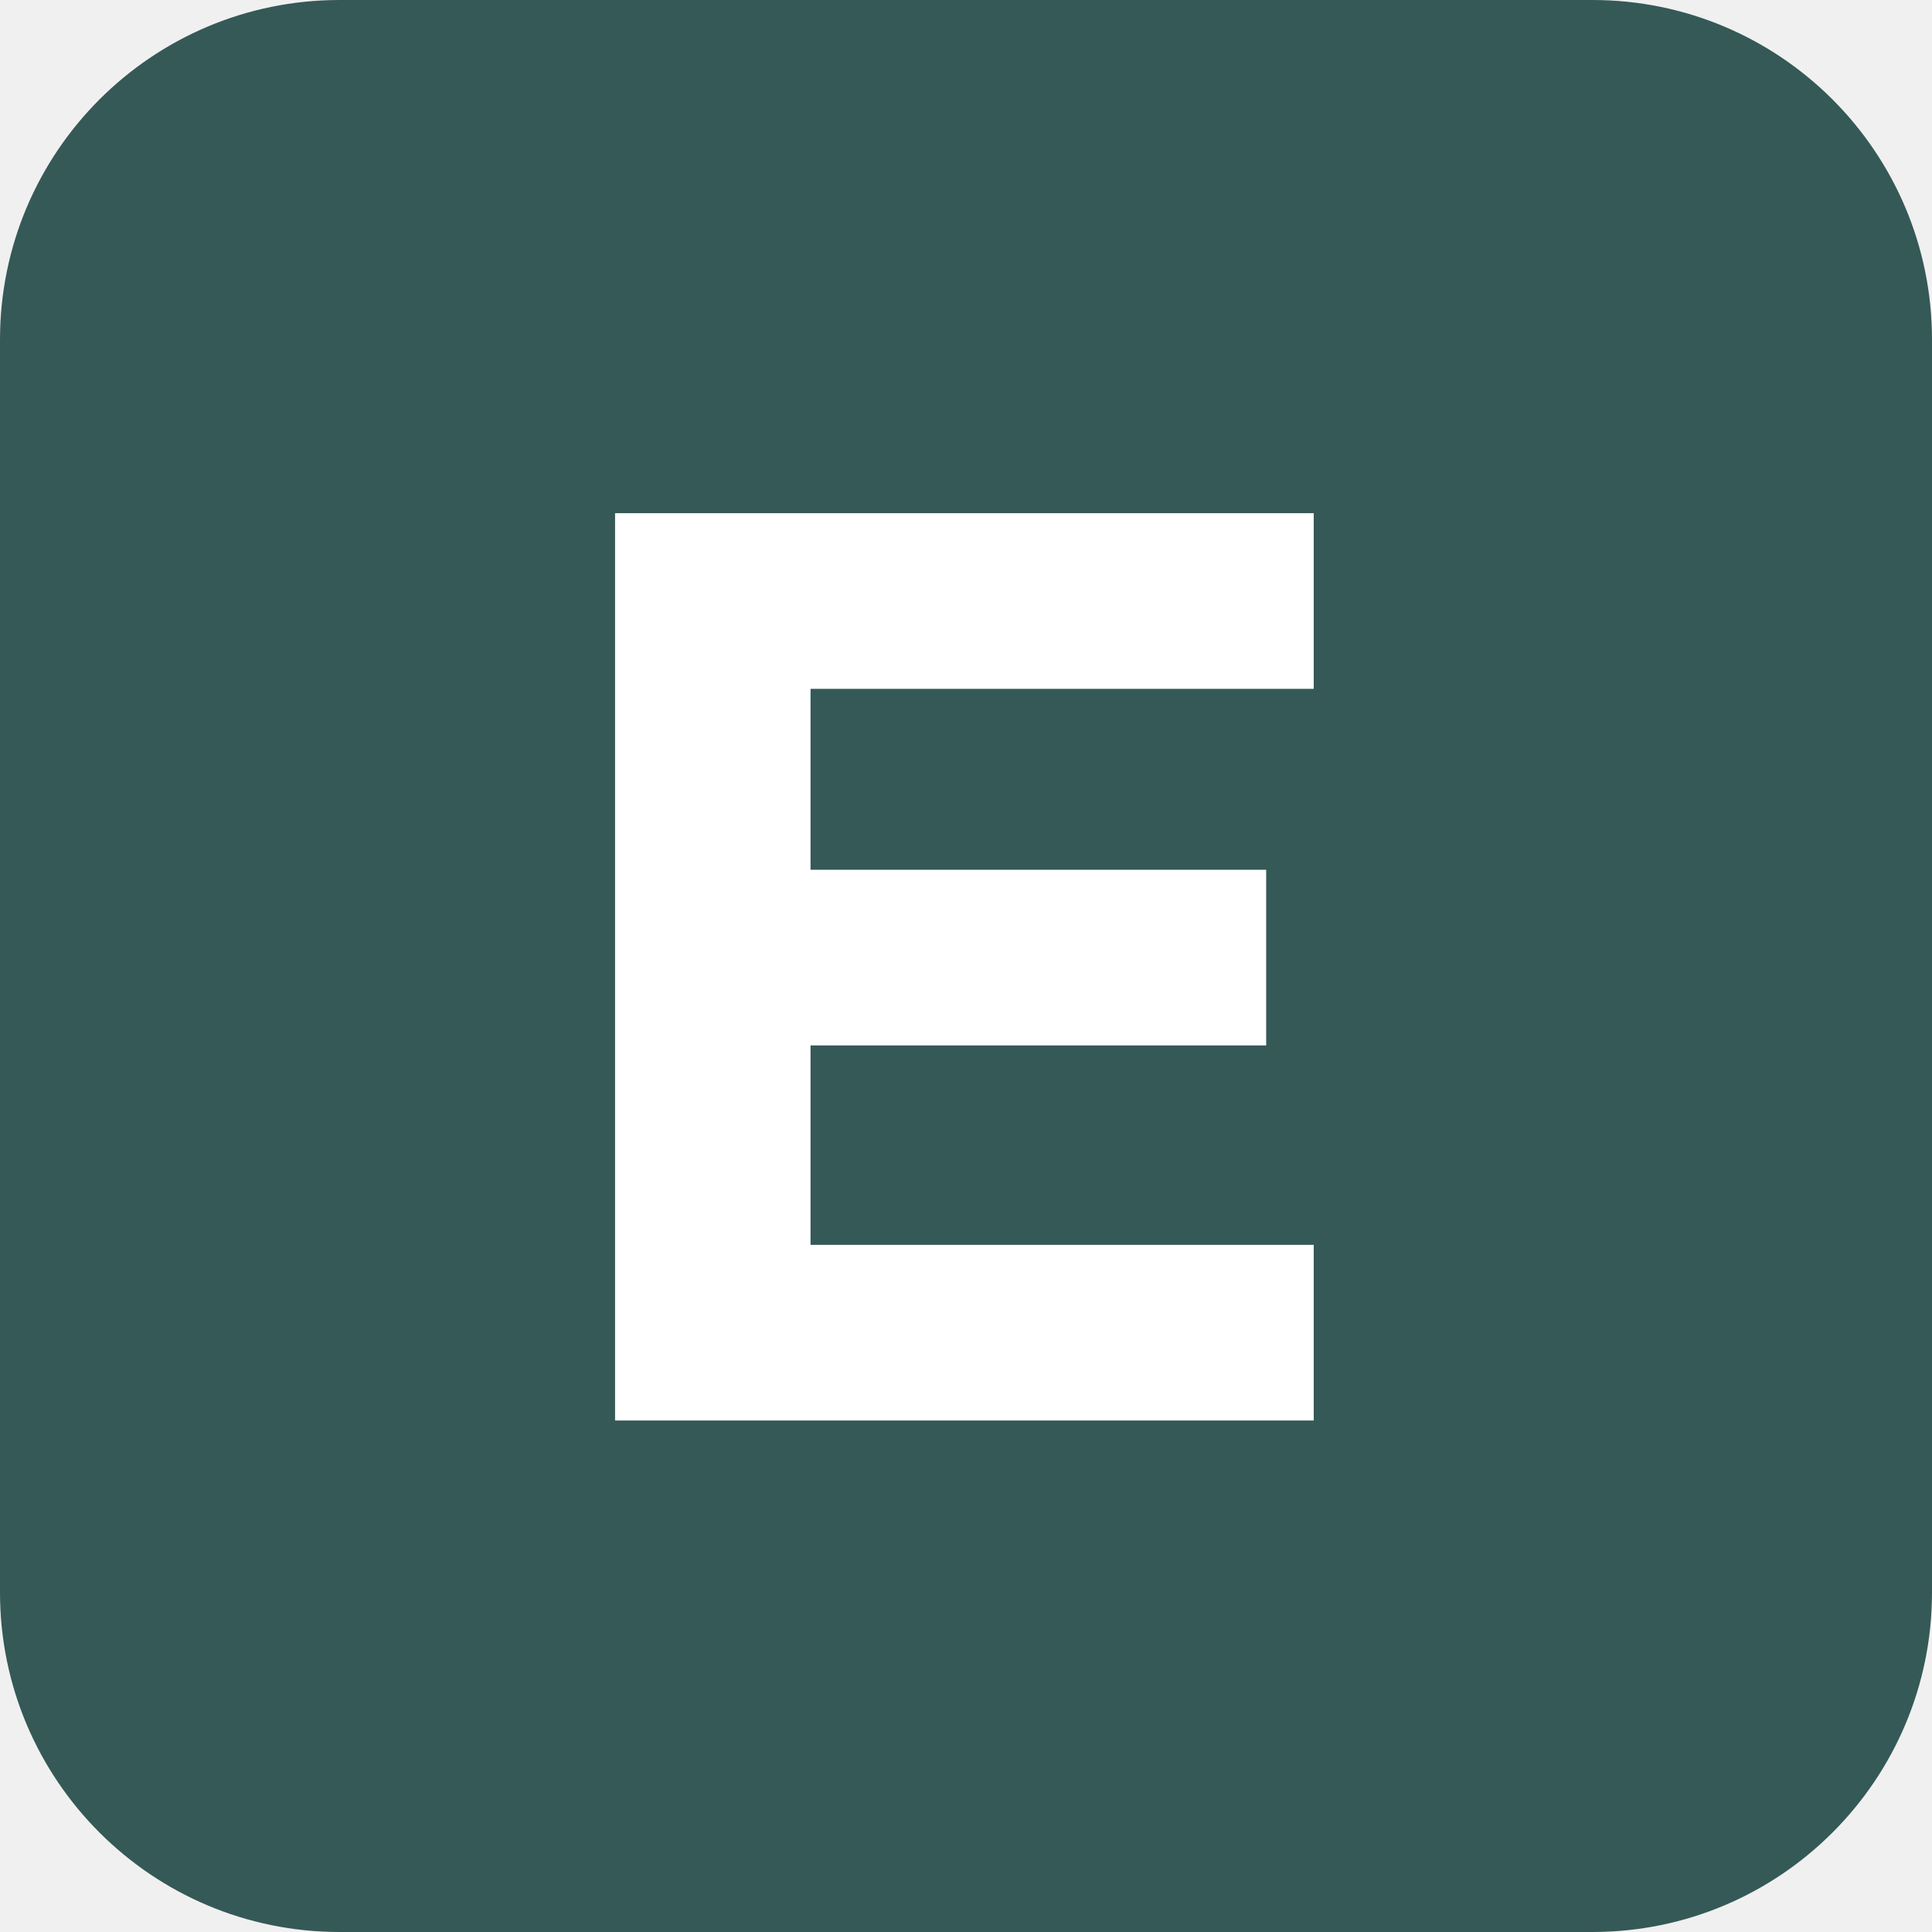
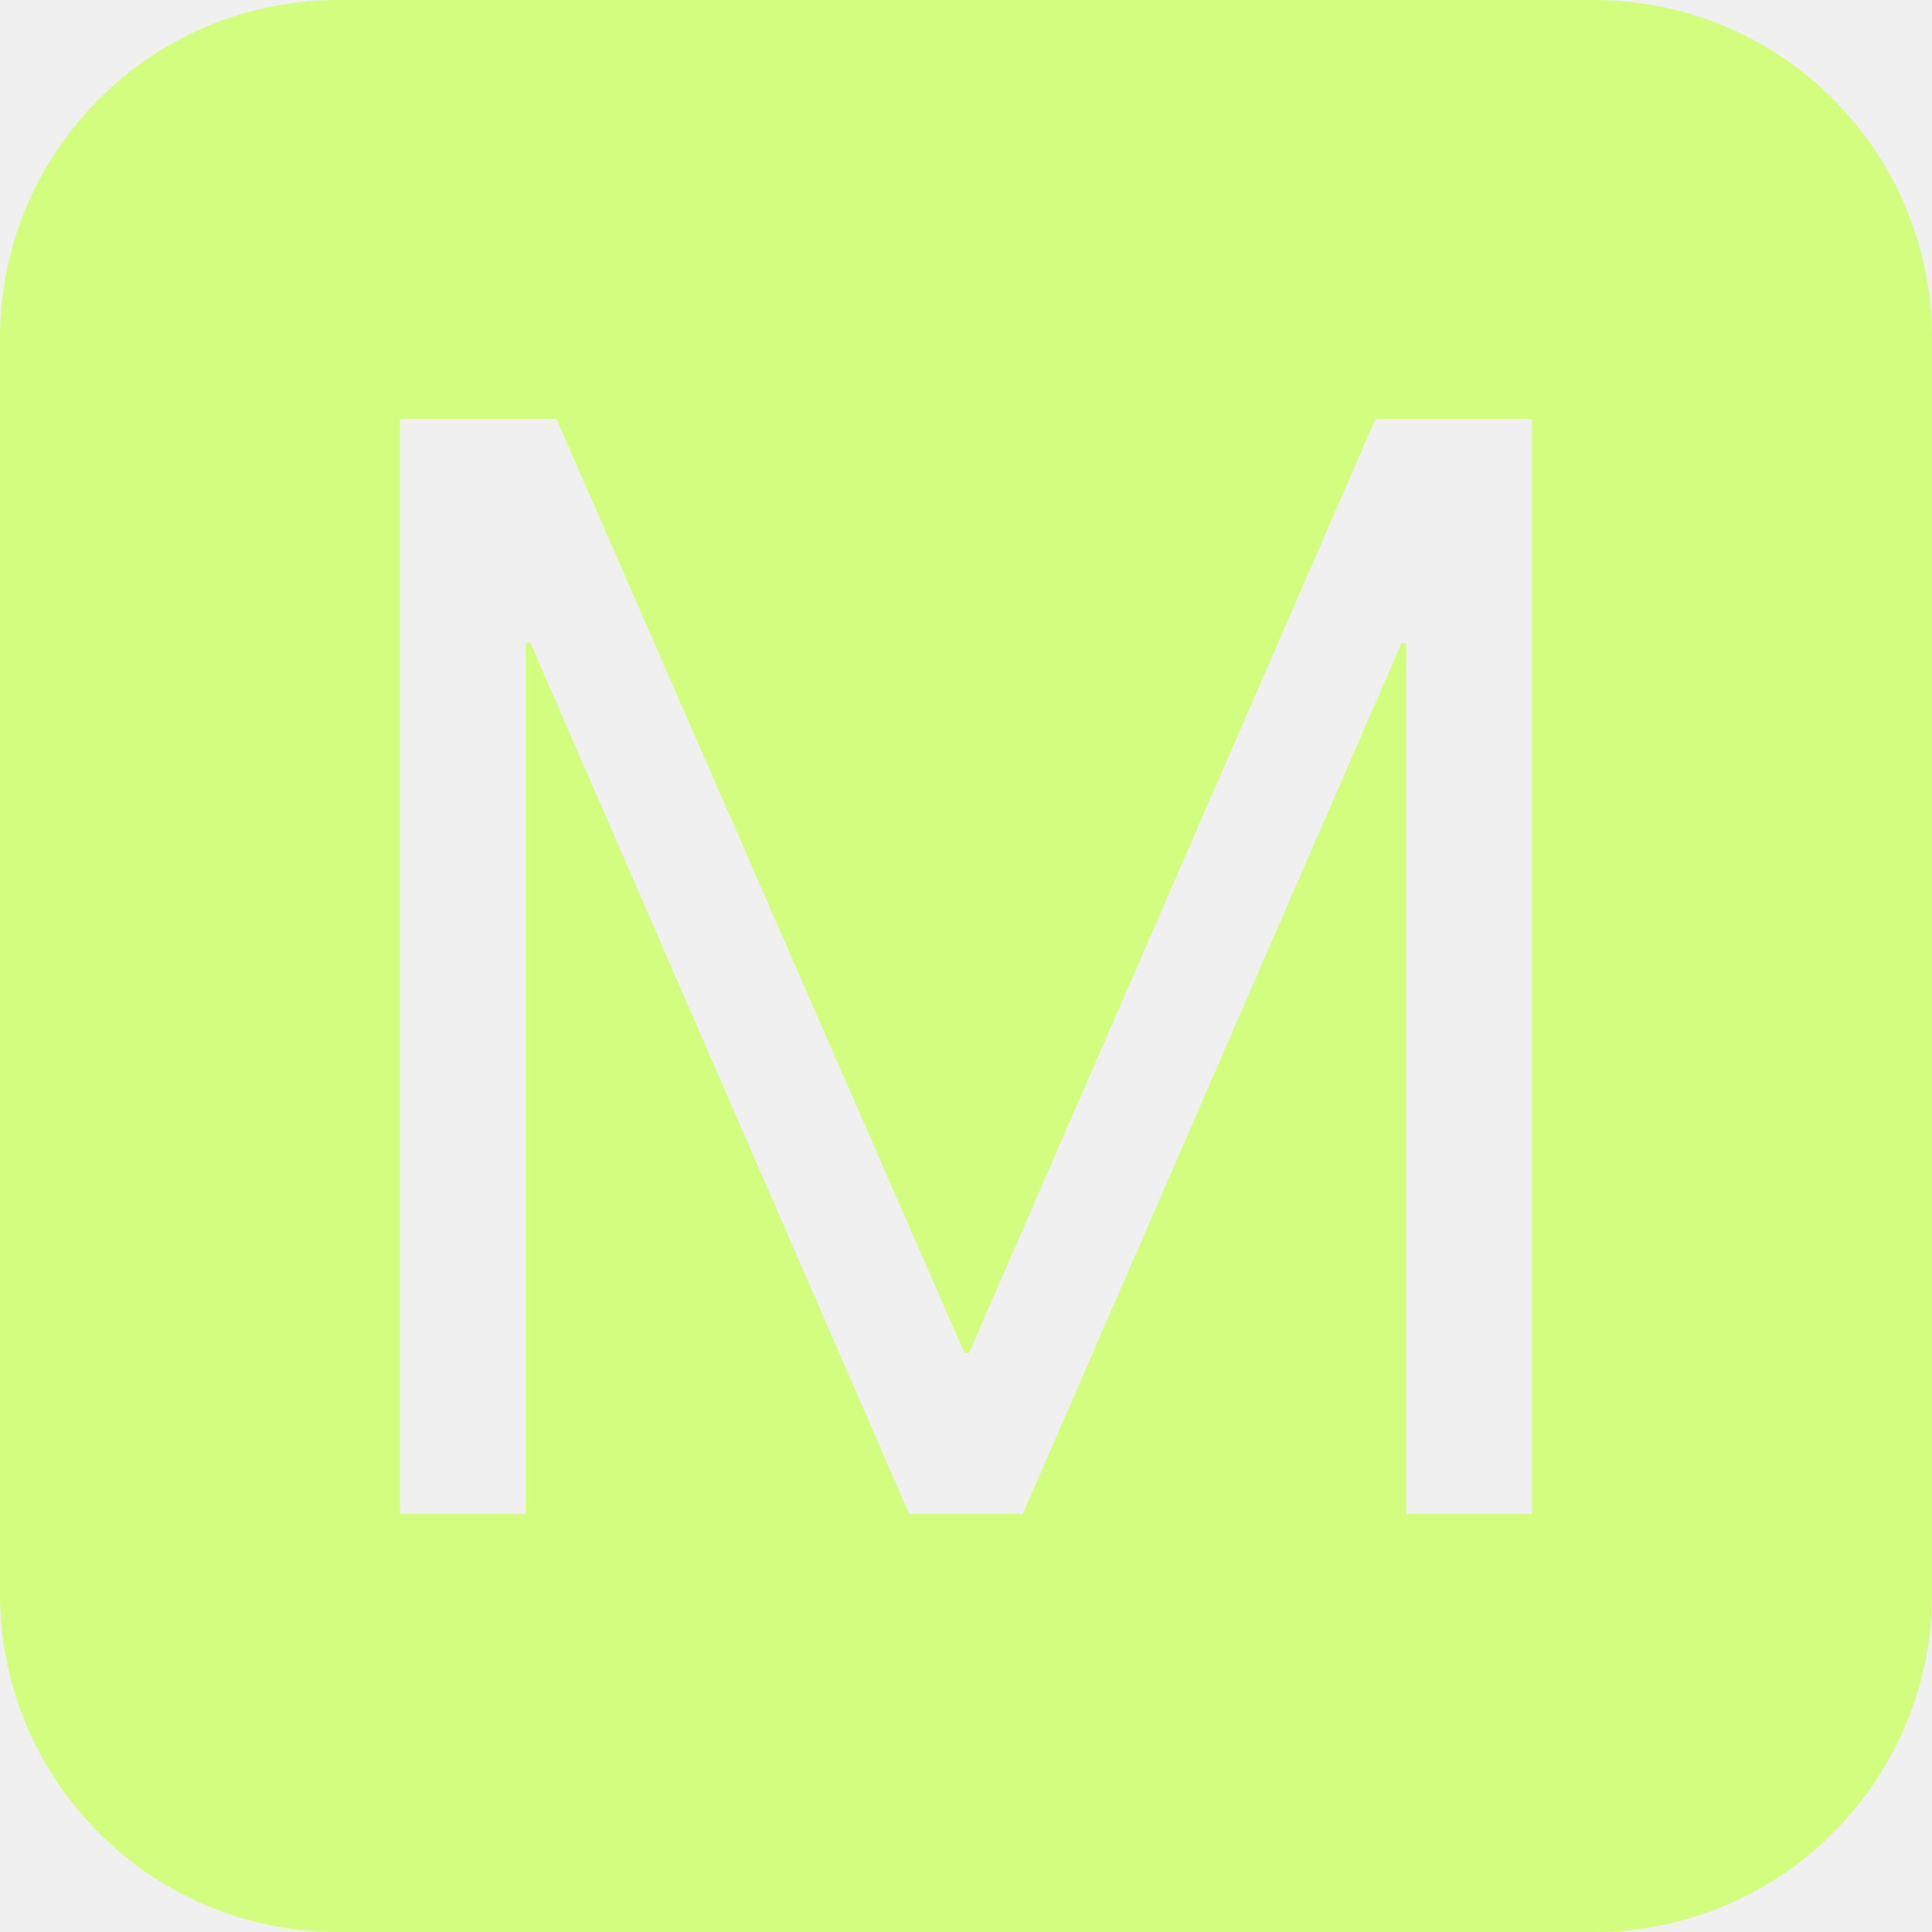
<svg xmlns="http://www.w3.org/2000/svg" width="512" height="512">
-   <g fill="none" fill-rule="evenodd">
-     <rect fill="#355957" width="512" height="512" rx="90" />
-     <path fill="#FFF" fill-rule="nonzero" d="M348.15 376.45V329.9H214.8v-52.85h120.75V230.5H214.8v-47.95h133.35V136H163v240.45z" />
-   </g>
+   <path d="M422.4 0C471.885 0 512 40.115 512 89.6v332.8c0 49.485-40.115 89.6-89.6 89.6H89.6C40.115 512 0 471.885 0 422.4V89.6C0 40.115 40.115 0 89.6 0h332.8zM147.463 111H106v290.244h33.333V170.35h1.22l100.406 230.894h30.082L371.447 170.35h1.22v230.894H406V111h-41.463L256.813 358.561h-1.22L147.463 111z" fill="#D2FD7E" fill-rule="nonzero" />
</svg>
